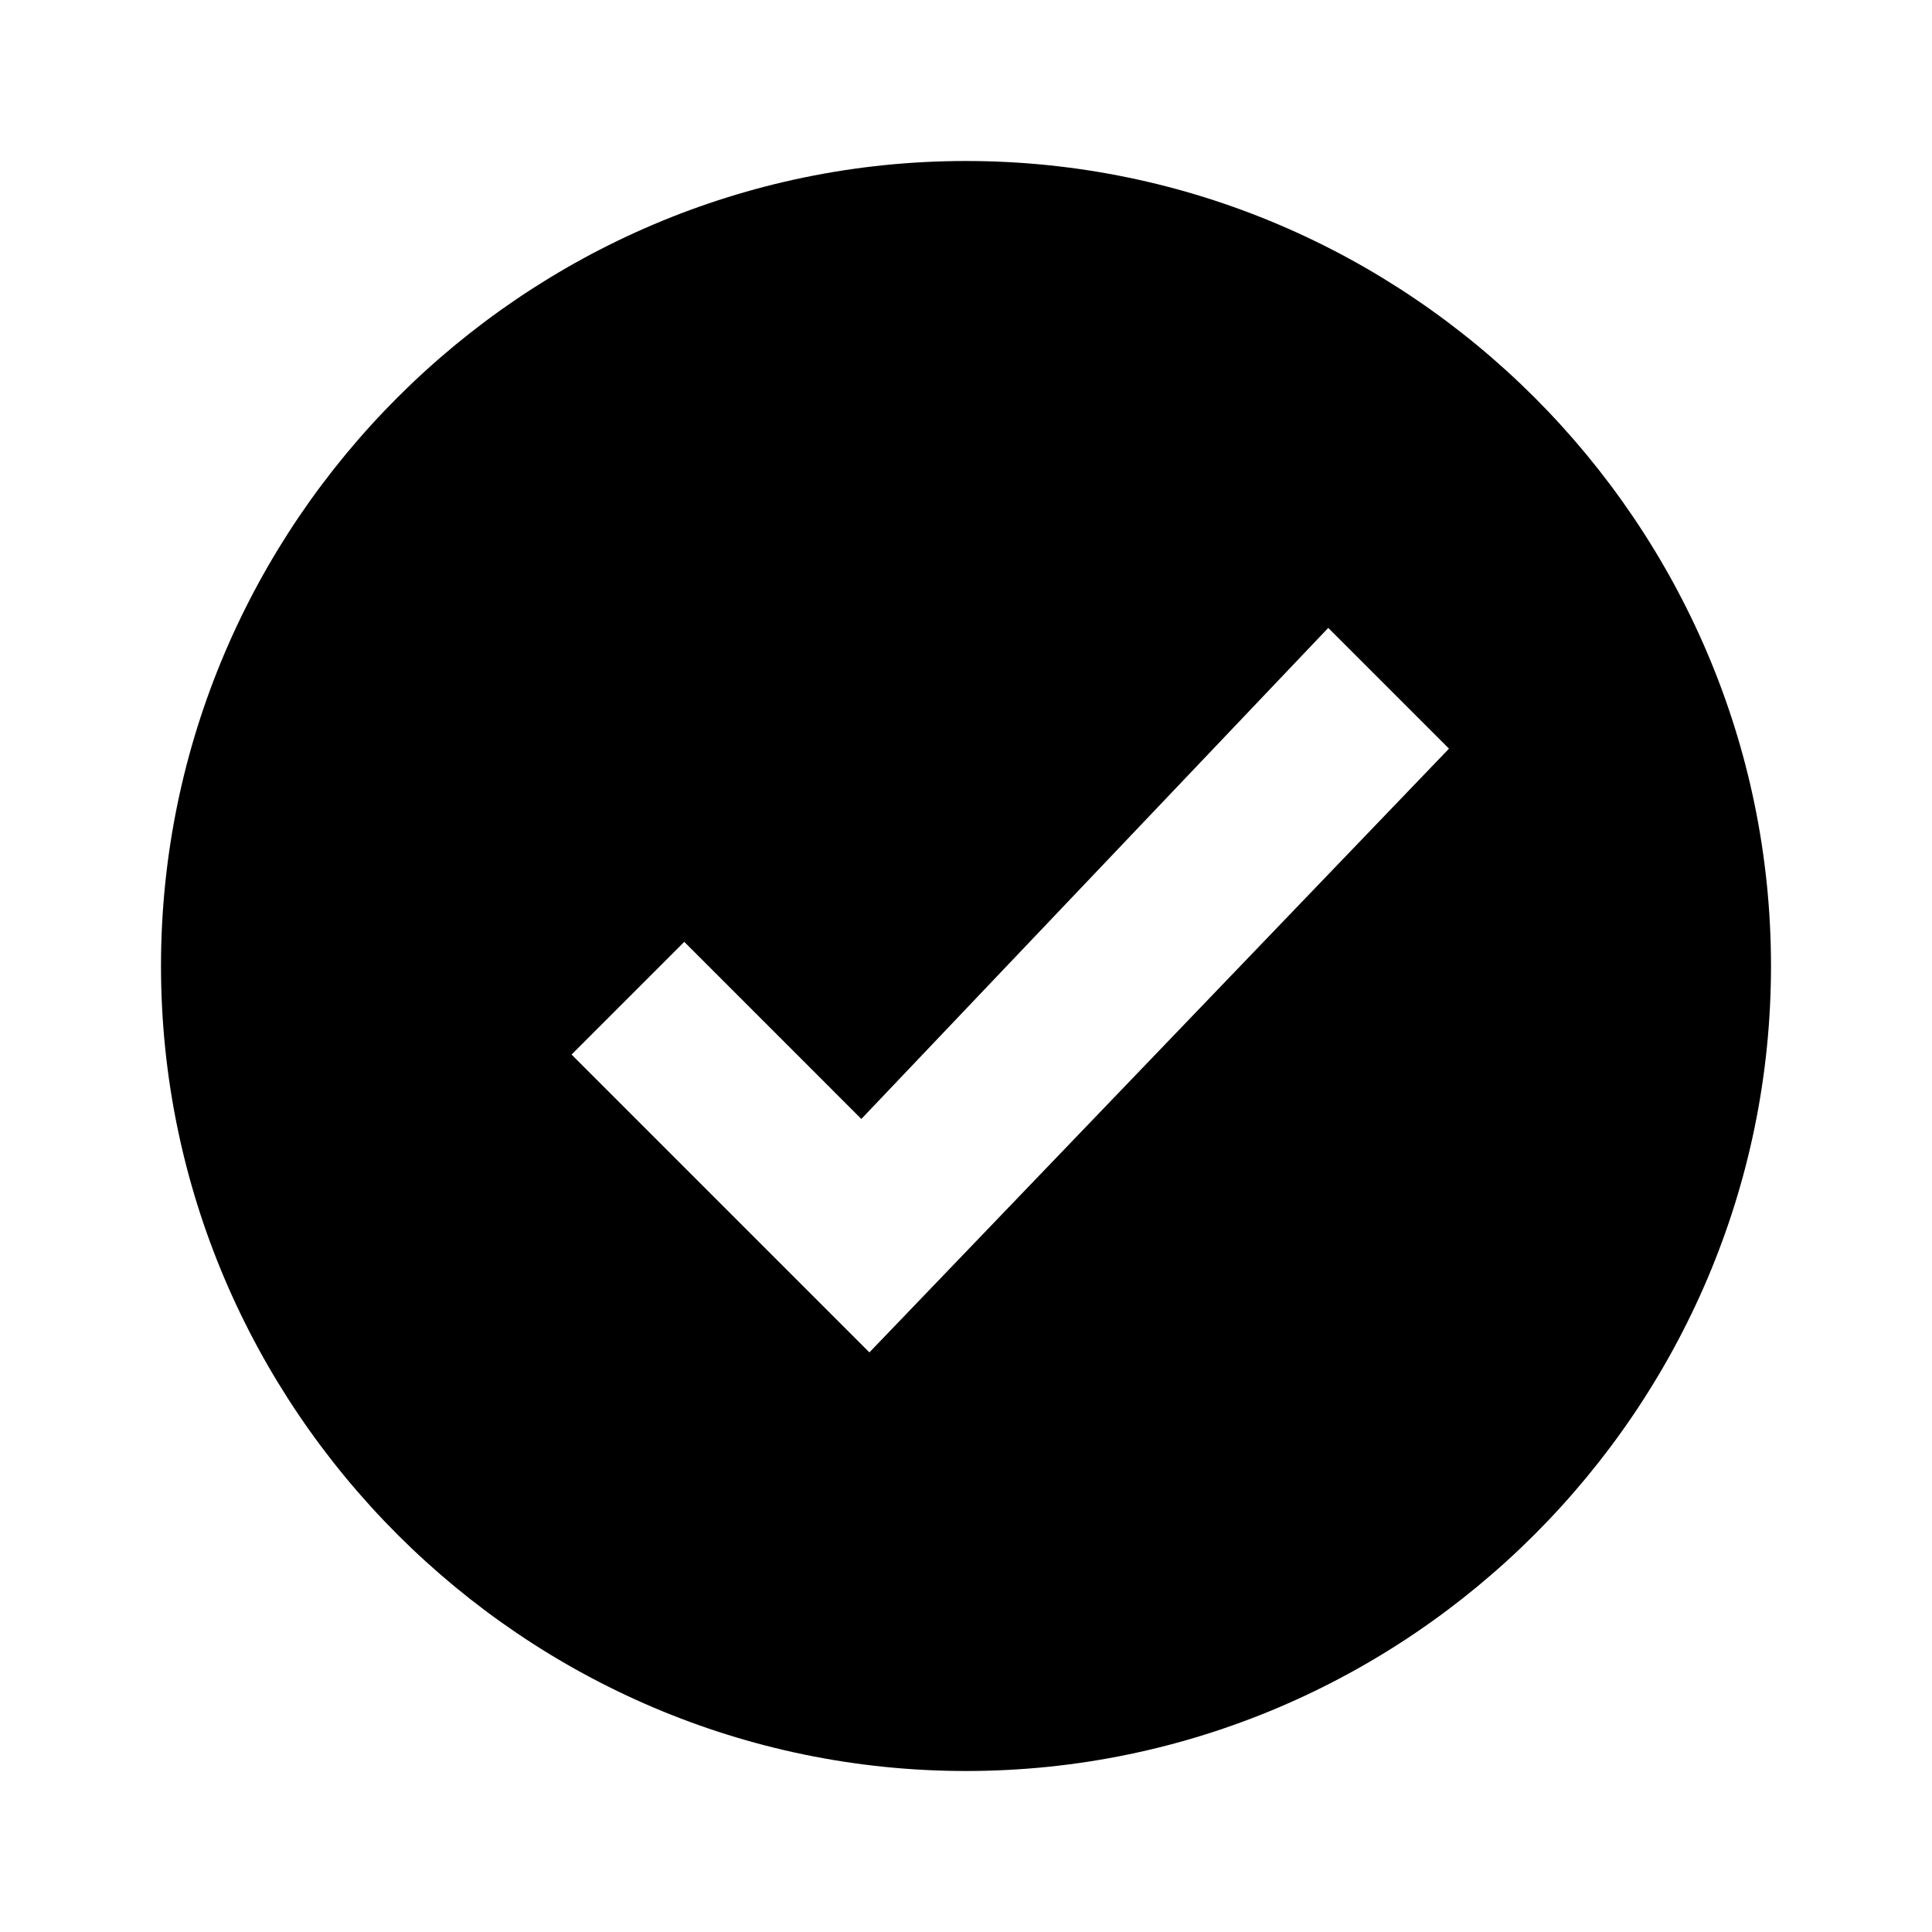
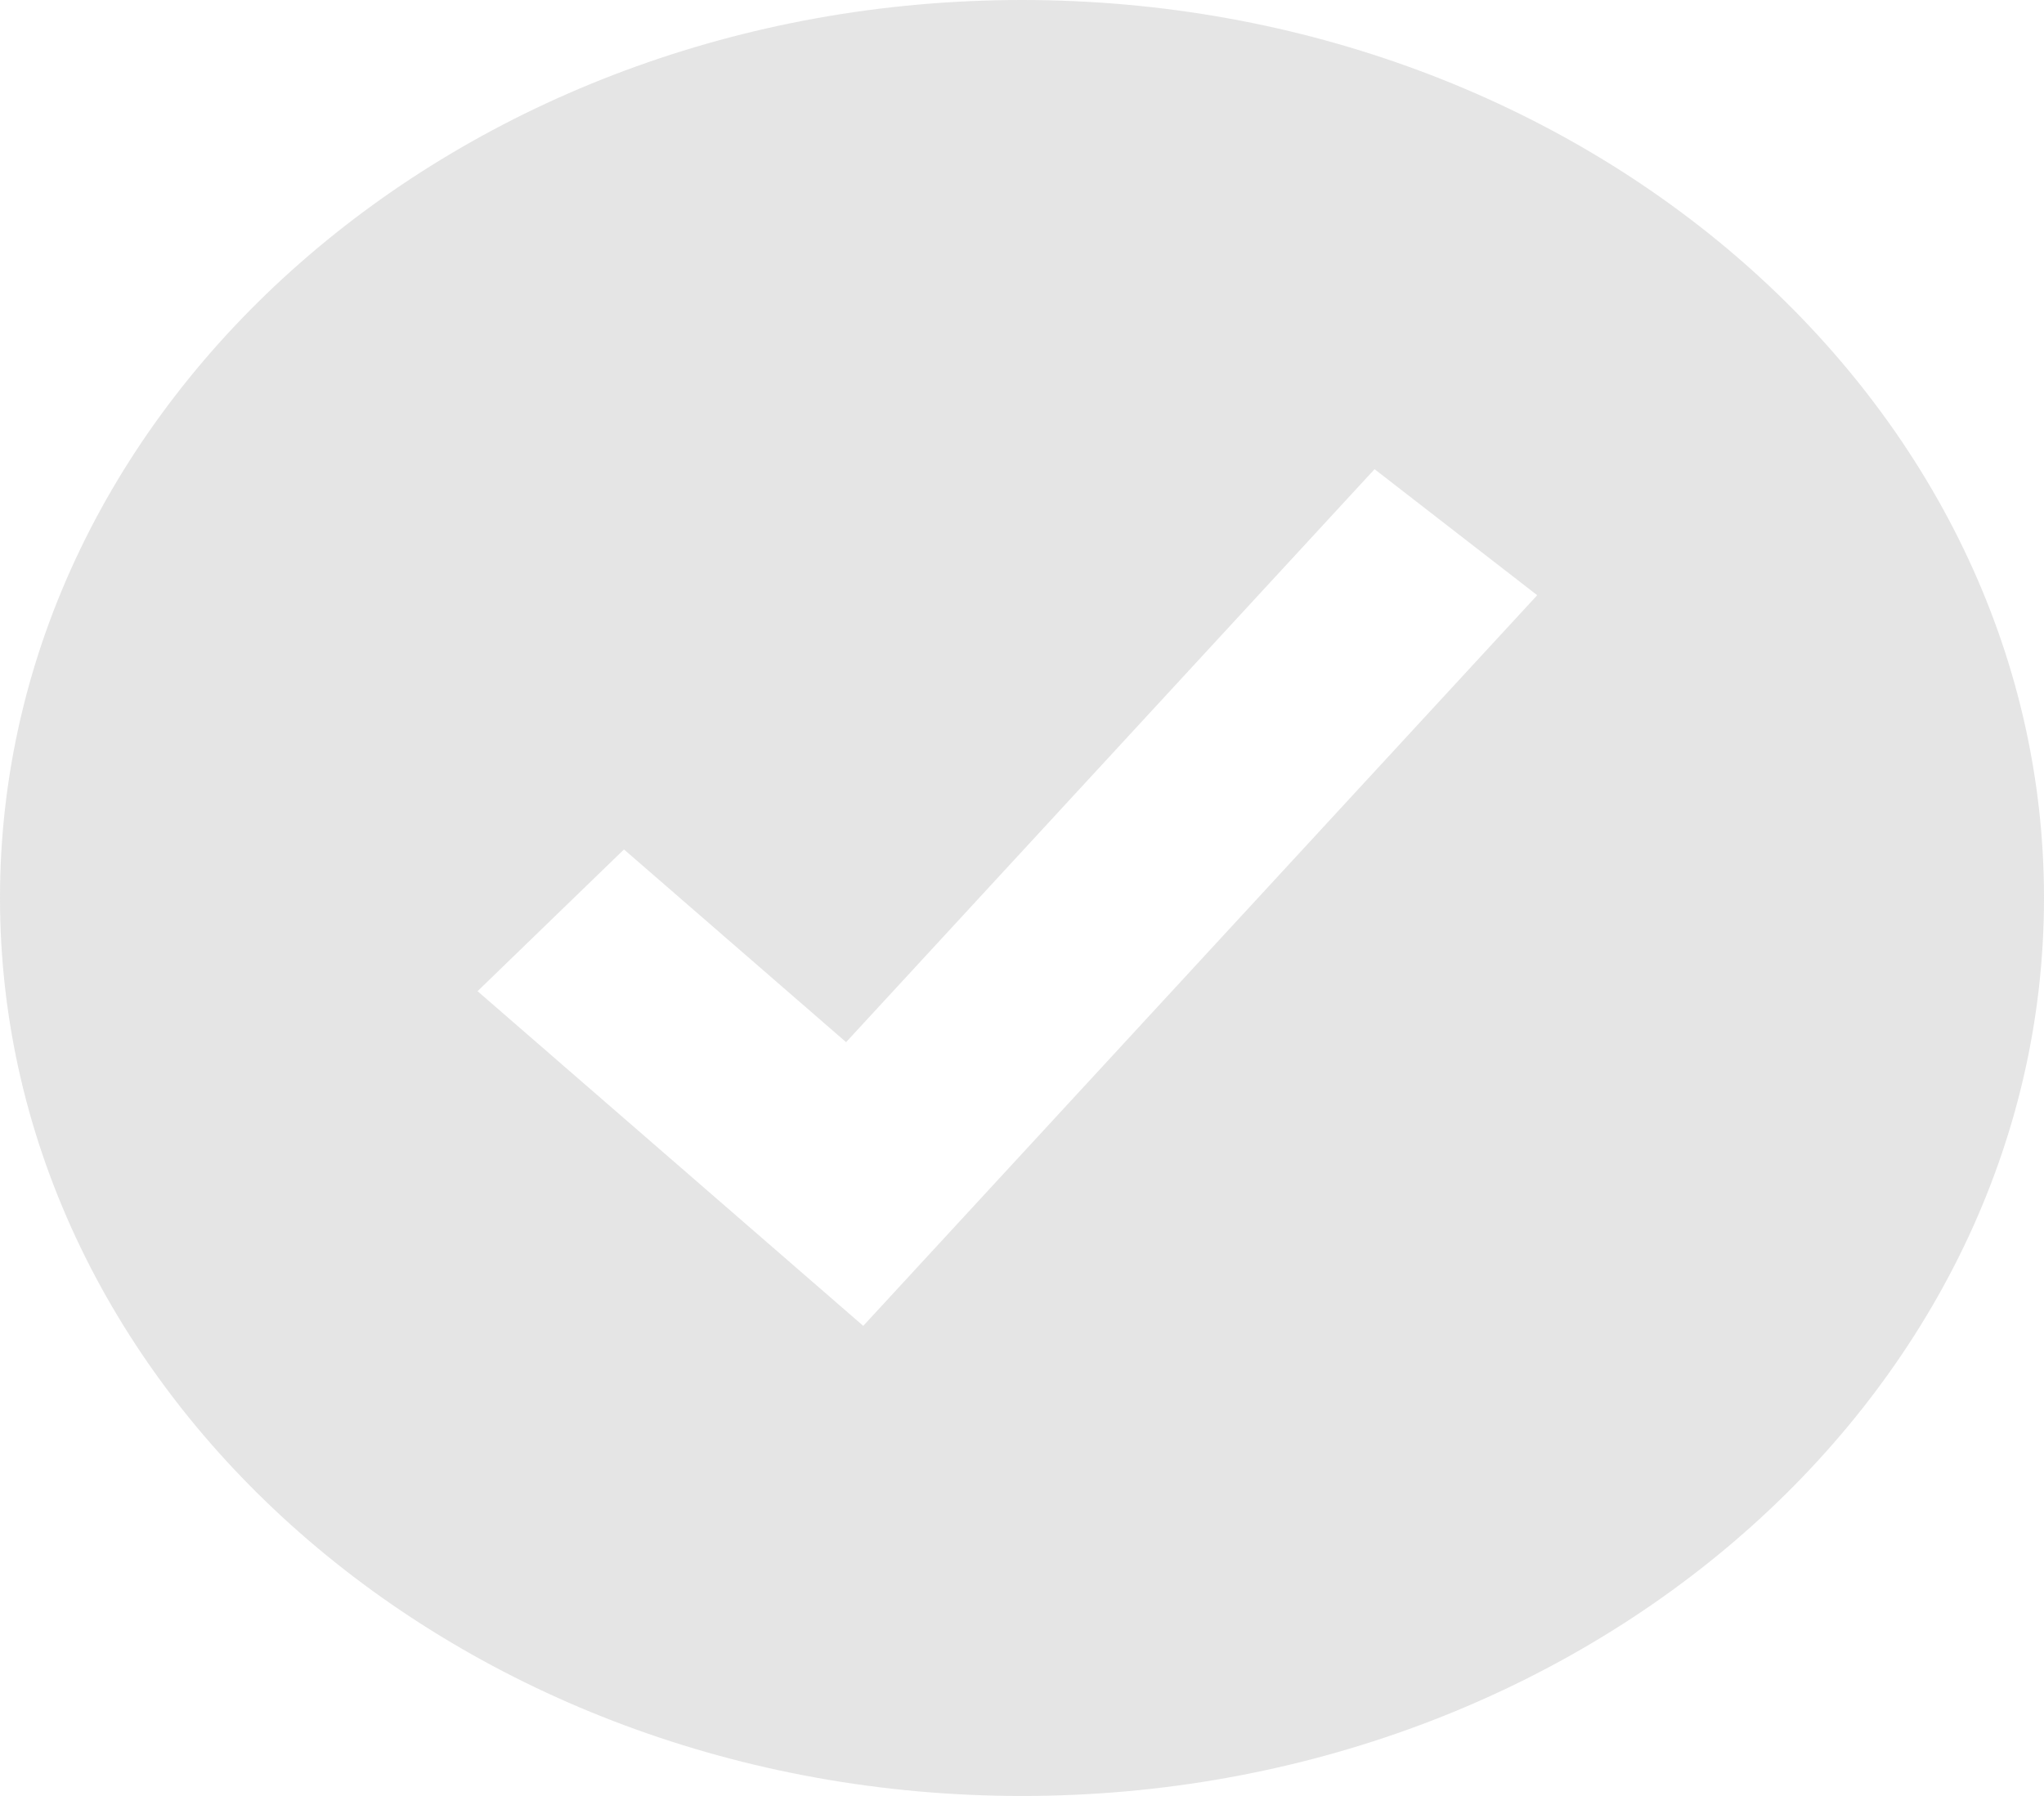
- <svg xmlns="http://www.w3.org/2000/svg" color="grey" version="1.1" id="Layer_1" x="0px" y="0px" viewBox="0 0 24 24" style="enable-background:new 0 0 24 24;" xml:space="preserve">
-   <style type="text/css">
- 	.st0{fill:none;}
- </style>
-   <path d="M12,2C6.5,2,2,6.5,2,12s4.5,10,10,10s10-4.5,10-10S17.5,2,12,2z M10.8,16.8l-3.7-3.7l1.4-1.4l2.2,2.2l5.8-6.1L18,9.3  L10.8,16.8z" />
-   <rect class="st0" width="24" height="24" />
+ <svg xmlns="http://www.w3.org/2000/svg" width="33" height="29" viewBox="0 0 33 29" fill="none">
+   <path d="M16.5 29C25.598 29 33 22.495 33 14.5C33 6.505 25.598 0 16.5 0C7.402 0 0 6.505 0 14.5C0 22.495 7.402 29 16.5 29ZM10.074 13.716L13.66 16.828L22.192 7.576L24.818 9.611L13.937 21.409L7.71 16.005L10.074 13.716Z" fill="#808080" fill-opacity="0.2" />
</svg>
